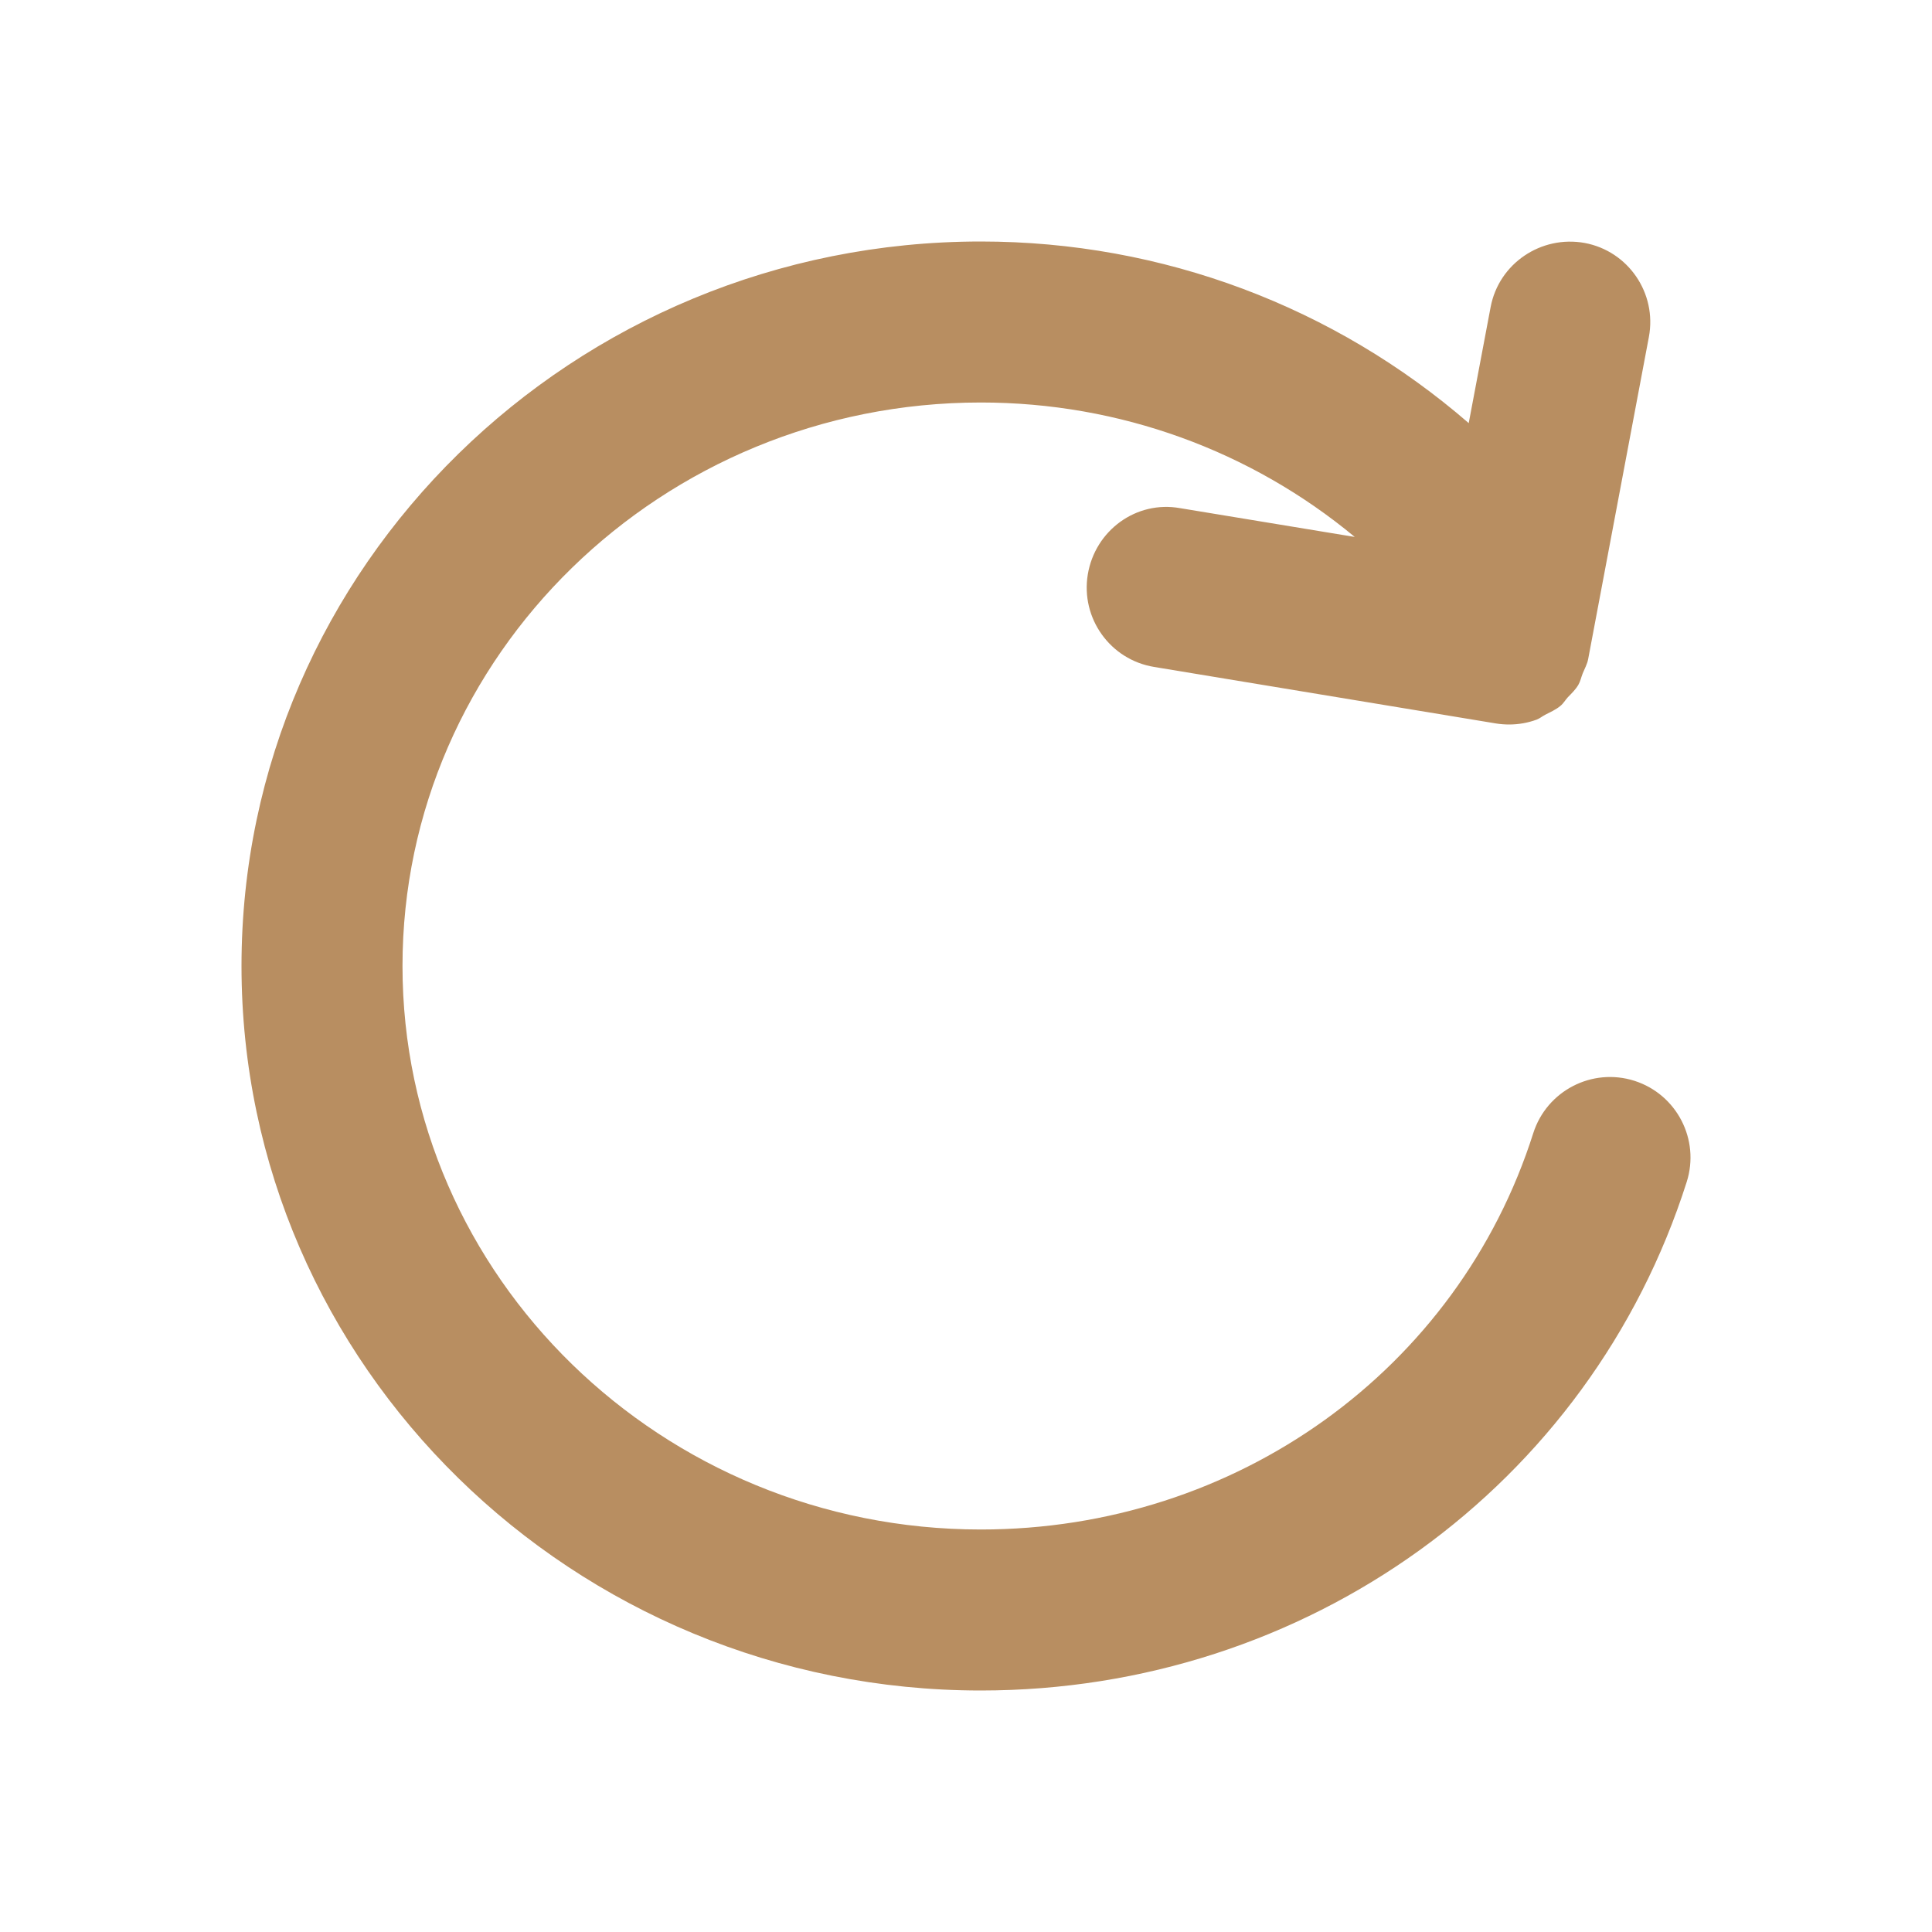
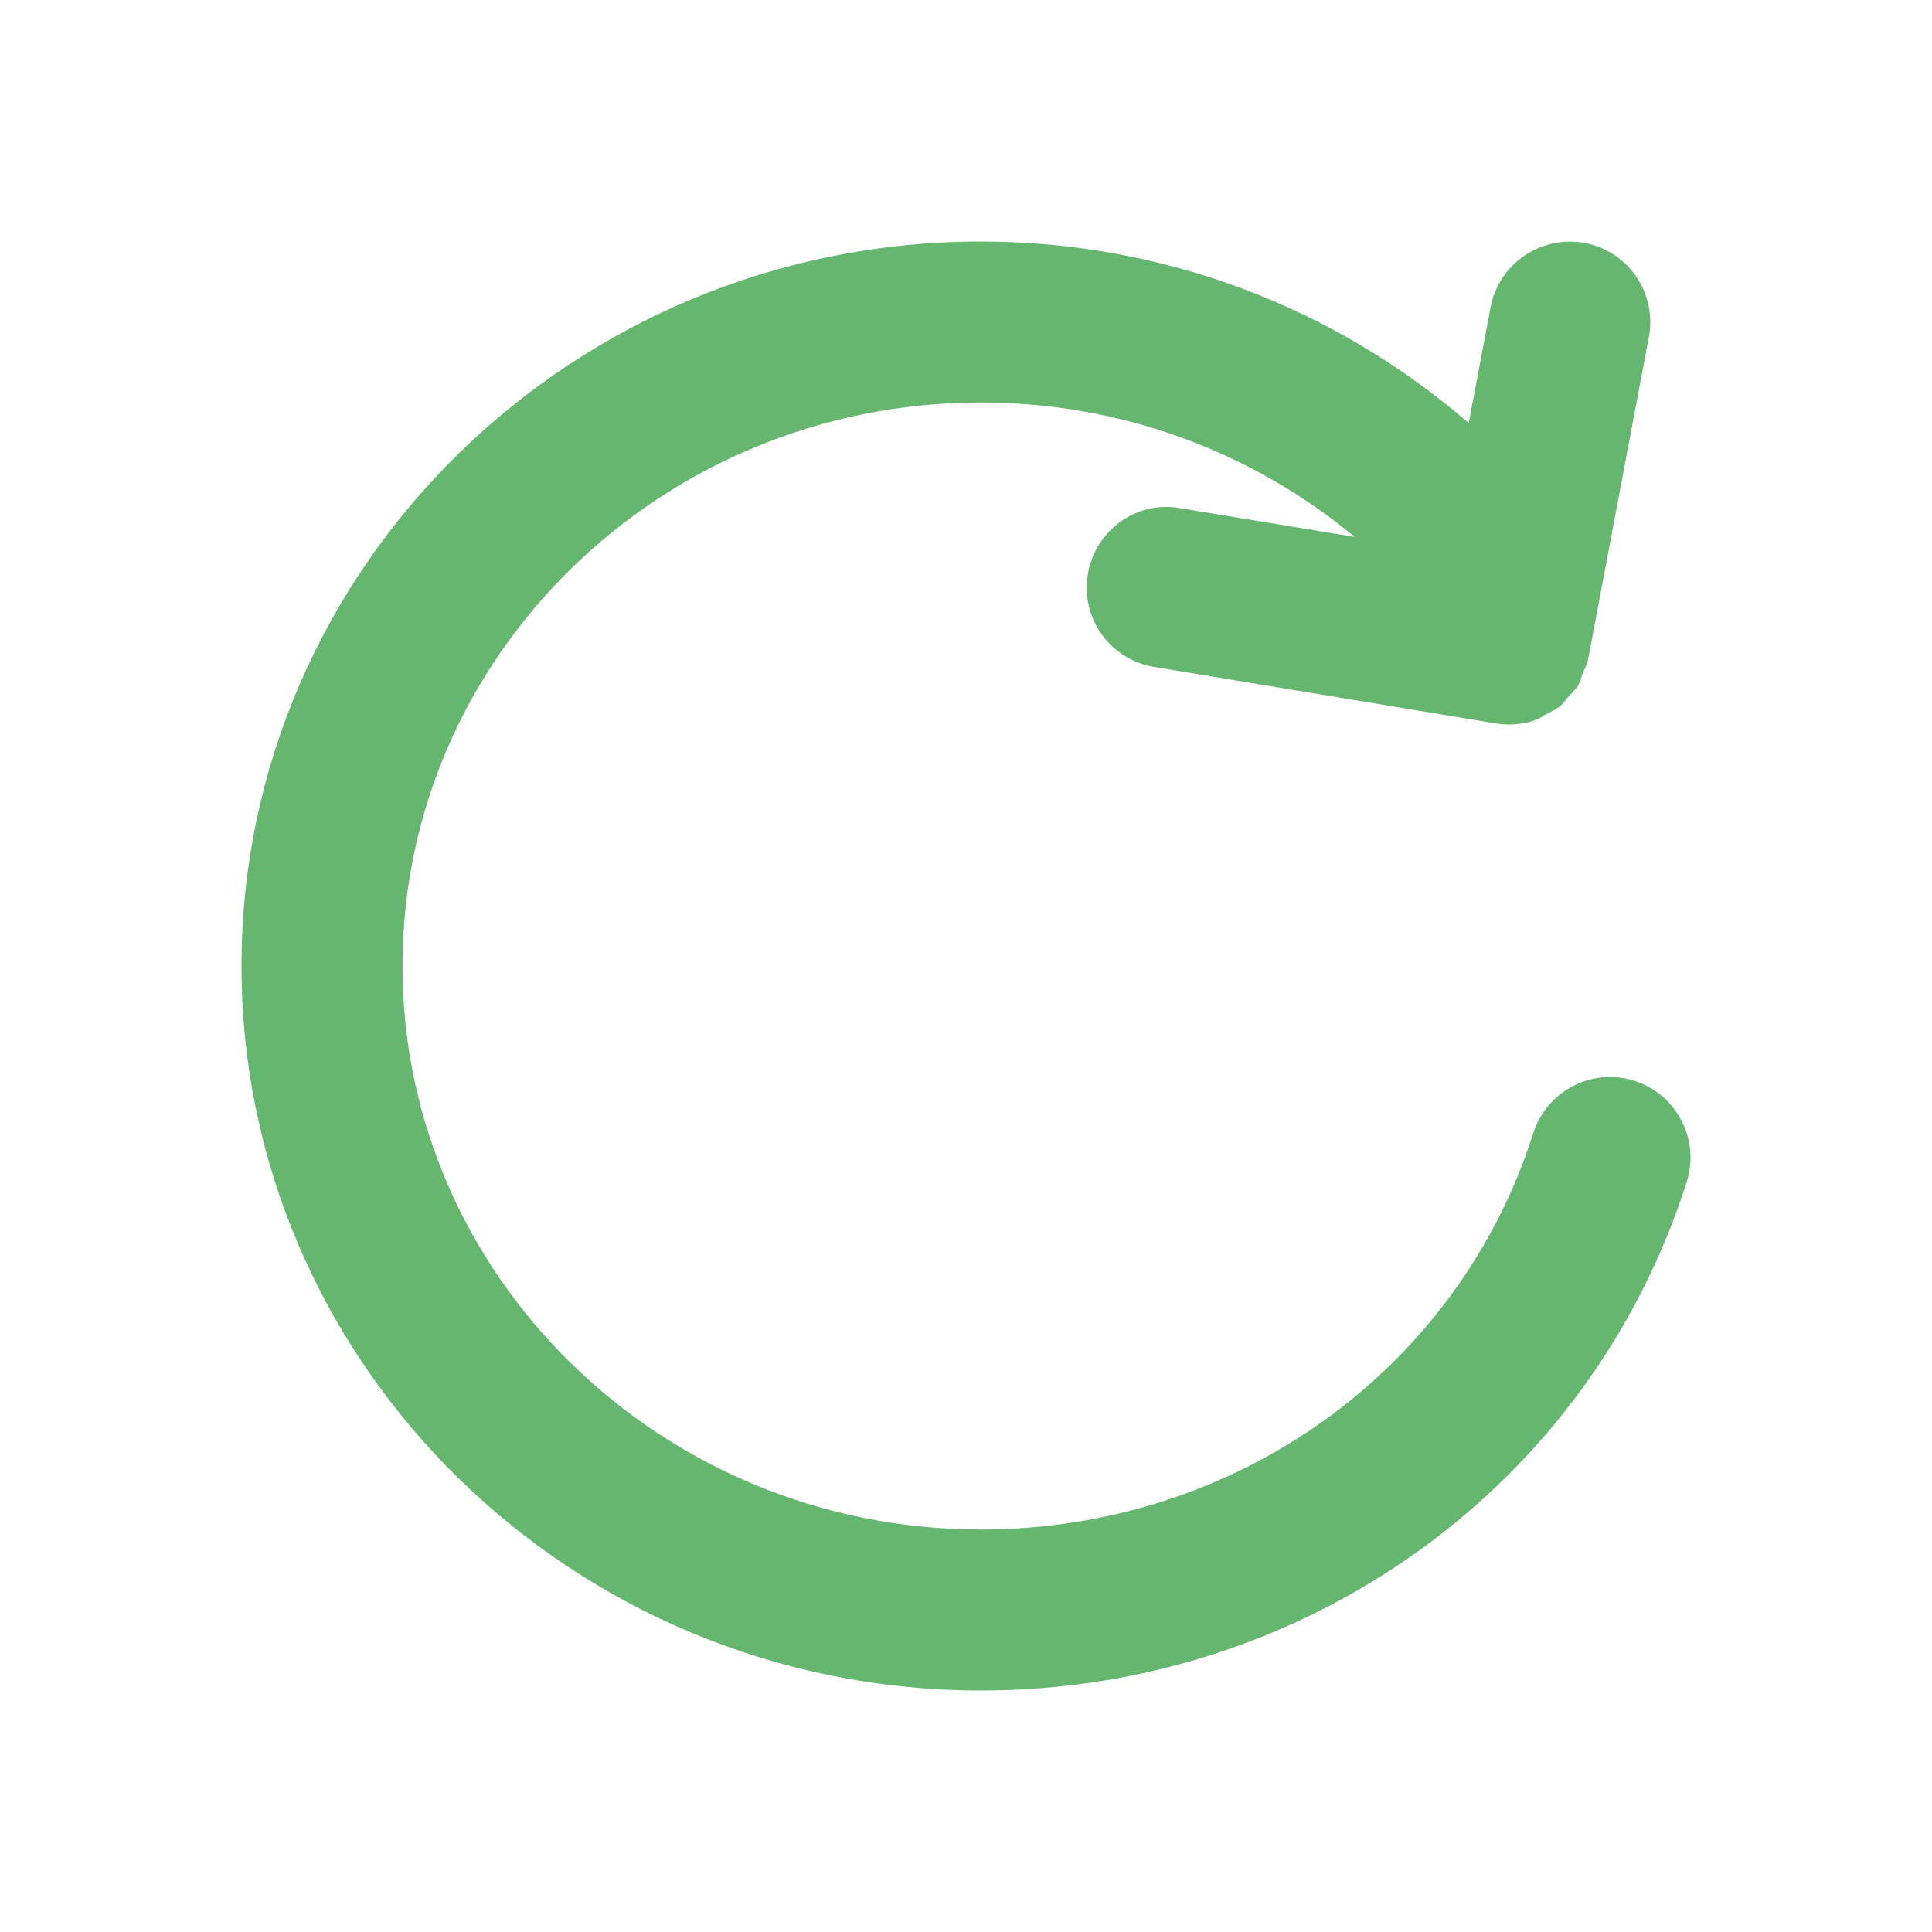
<svg xmlns="http://www.w3.org/2000/svg" width="24" height="24" viewBox="0 0 24 24" fill="none">
  <g id="Icons / Refresh">
-     <path id="Color" fill-rule="evenodd" clip-rule="evenodd" d="M20.303 13.426C19.777 13.259 19.215 13.55 19.047 14.076C18.11 17.022 15.352 19 12.184 19C8.222 19 5 15.86 5 12C5 8.141 8.222 5 12.184 5C13.912 5 15.542 5.602 16.829 6.67L14.663 6.313C14.113 6.213 13.603 6.592 13.513 7.136C13.423 7.681 13.792 8.196 14.337 8.285L18.583 8.987C18.638 8.996 18.694 9 18.747 9C18.866 9 18.982 8.979 19.09 8.939C19.127 8.925 19.157 8.899 19.193 8.88C19.259 8.846 19.328 8.816 19.385 8.768C19.421 8.739 19.444 8.697 19.475 8.663C19.522 8.614 19.572 8.567 19.607 8.507C19.632 8.464 19.642 8.413 19.661 8.365C19.685 8.306 19.717 8.251 19.729 8.186L20.483 4.186C20.585 3.643 20.228 3.119 19.685 3.018C19.144 2.92 18.619 3.273 18.517 3.815L18.245 5.256C16.581 3.815 14.448 3 12.184 3C7.12 3 3 7.037 3 12C3 16.963 7.12 21 12.184 21C16.226 21 19.75 18.461 20.953 14.682C21.12 14.156 20.829 13.594 20.303 13.426Z" fill="#B88E61" />
+     <path id="Color" fill-rule="evenodd" clip-rule="evenodd" d="M20.303 13.426C19.777 13.259 19.215 13.55 19.047 14.076C18.11 17.022 15.352 19 12.184 19C8.222 19 5 15.86 5 12C5 8.141 8.222 5 12.184 5C13.912 5 15.542 5.602 16.829 6.67L14.663 6.313C14.113 6.213 13.603 6.592 13.513 7.136C13.423 7.681 13.792 8.196 14.337 8.285L18.583 8.987C18.638 8.996 18.694 9 18.747 9C18.866 9 18.982 8.979 19.09 8.939C19.127 8.925 19.157 8.899 19.193 8.88C19.259 8.846 19.328 8.816 19.385 8.768C19.421 8.739 19.444 8.697 19.475 8.663C19.522 8.614 19.572 8.567 19.607 8.507C19.632 8.464 19.642 8.413 19.661 8.365C19.685 8.306 19.717 8.251 19.729 8.186L20.483 4.186C20.585 3.643 20.228 3.119 19.685 3.018C19.144 2.92 18.619 3.273 18.517 3.815L18.245 5.256C16.581 3.815 14.448 3 12.184 3C7.12 3 3 7.037 3 12C3 16.963 7.12 21 12.184 21C16.226 21 19.75 18.461 20.953 14.682C21.12 14.156 20.829 13.594 20.303 13.426Z" fill="#65B770" />
  </g>
</svg>
